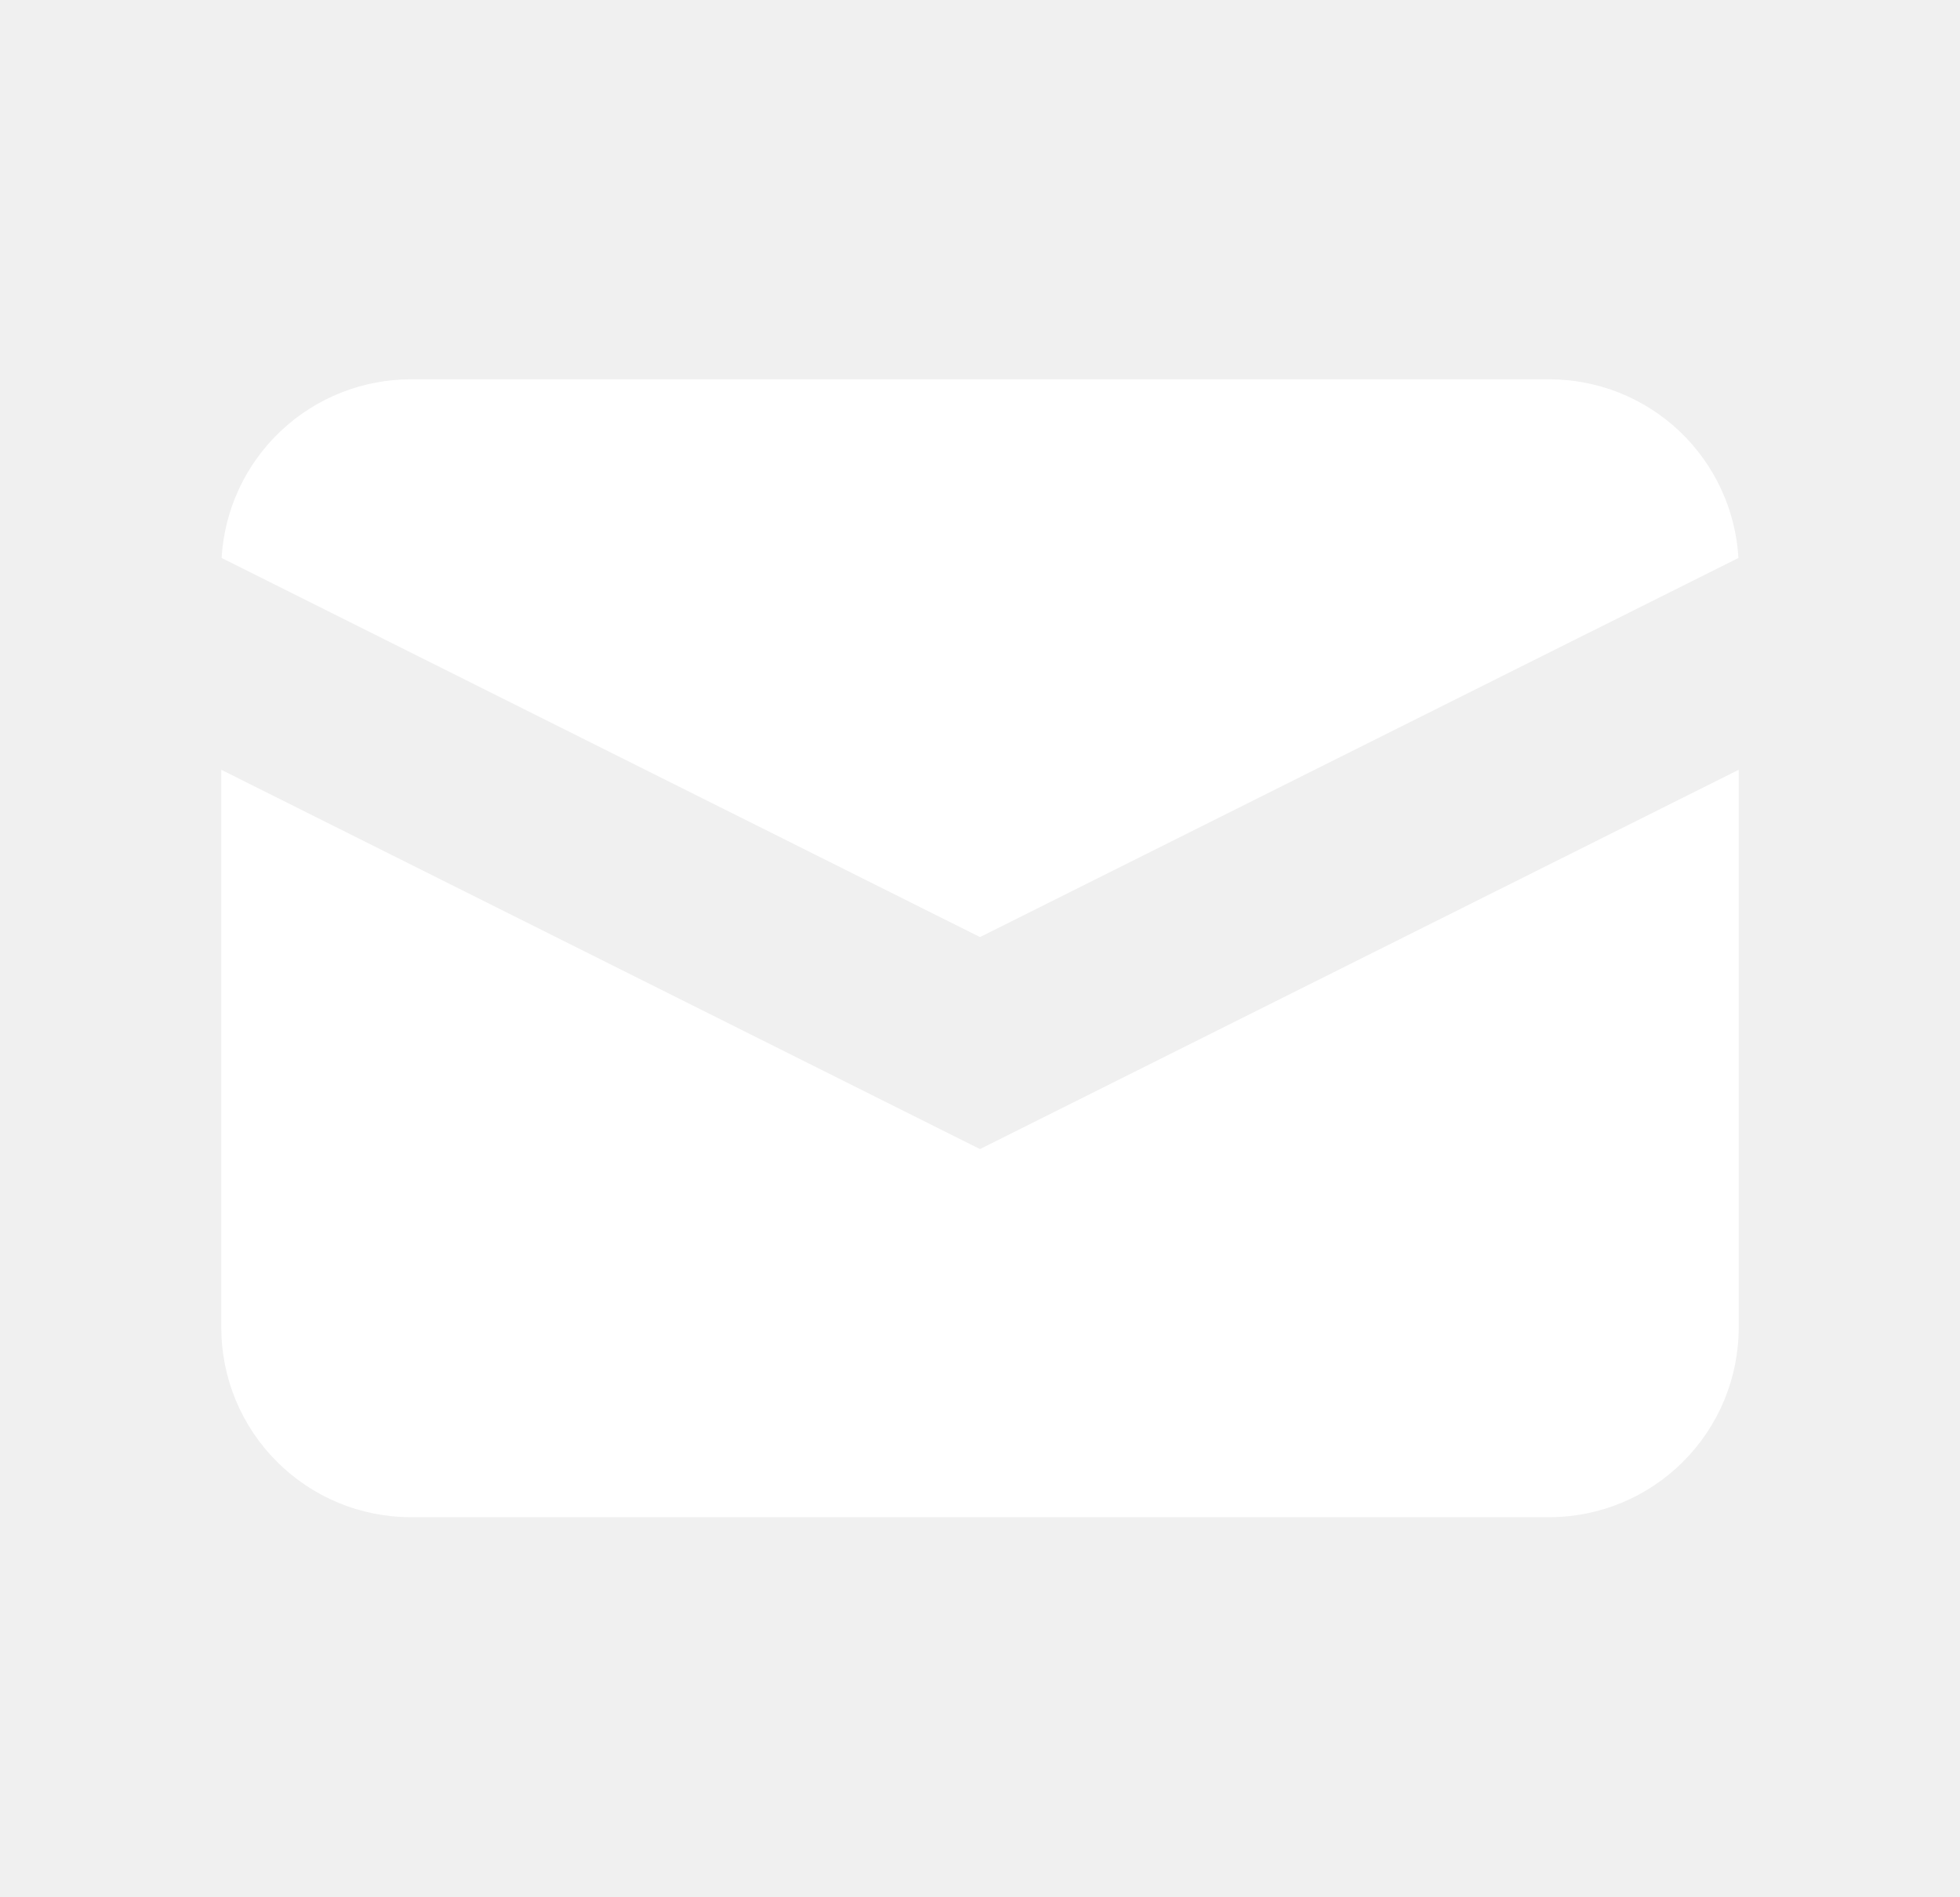
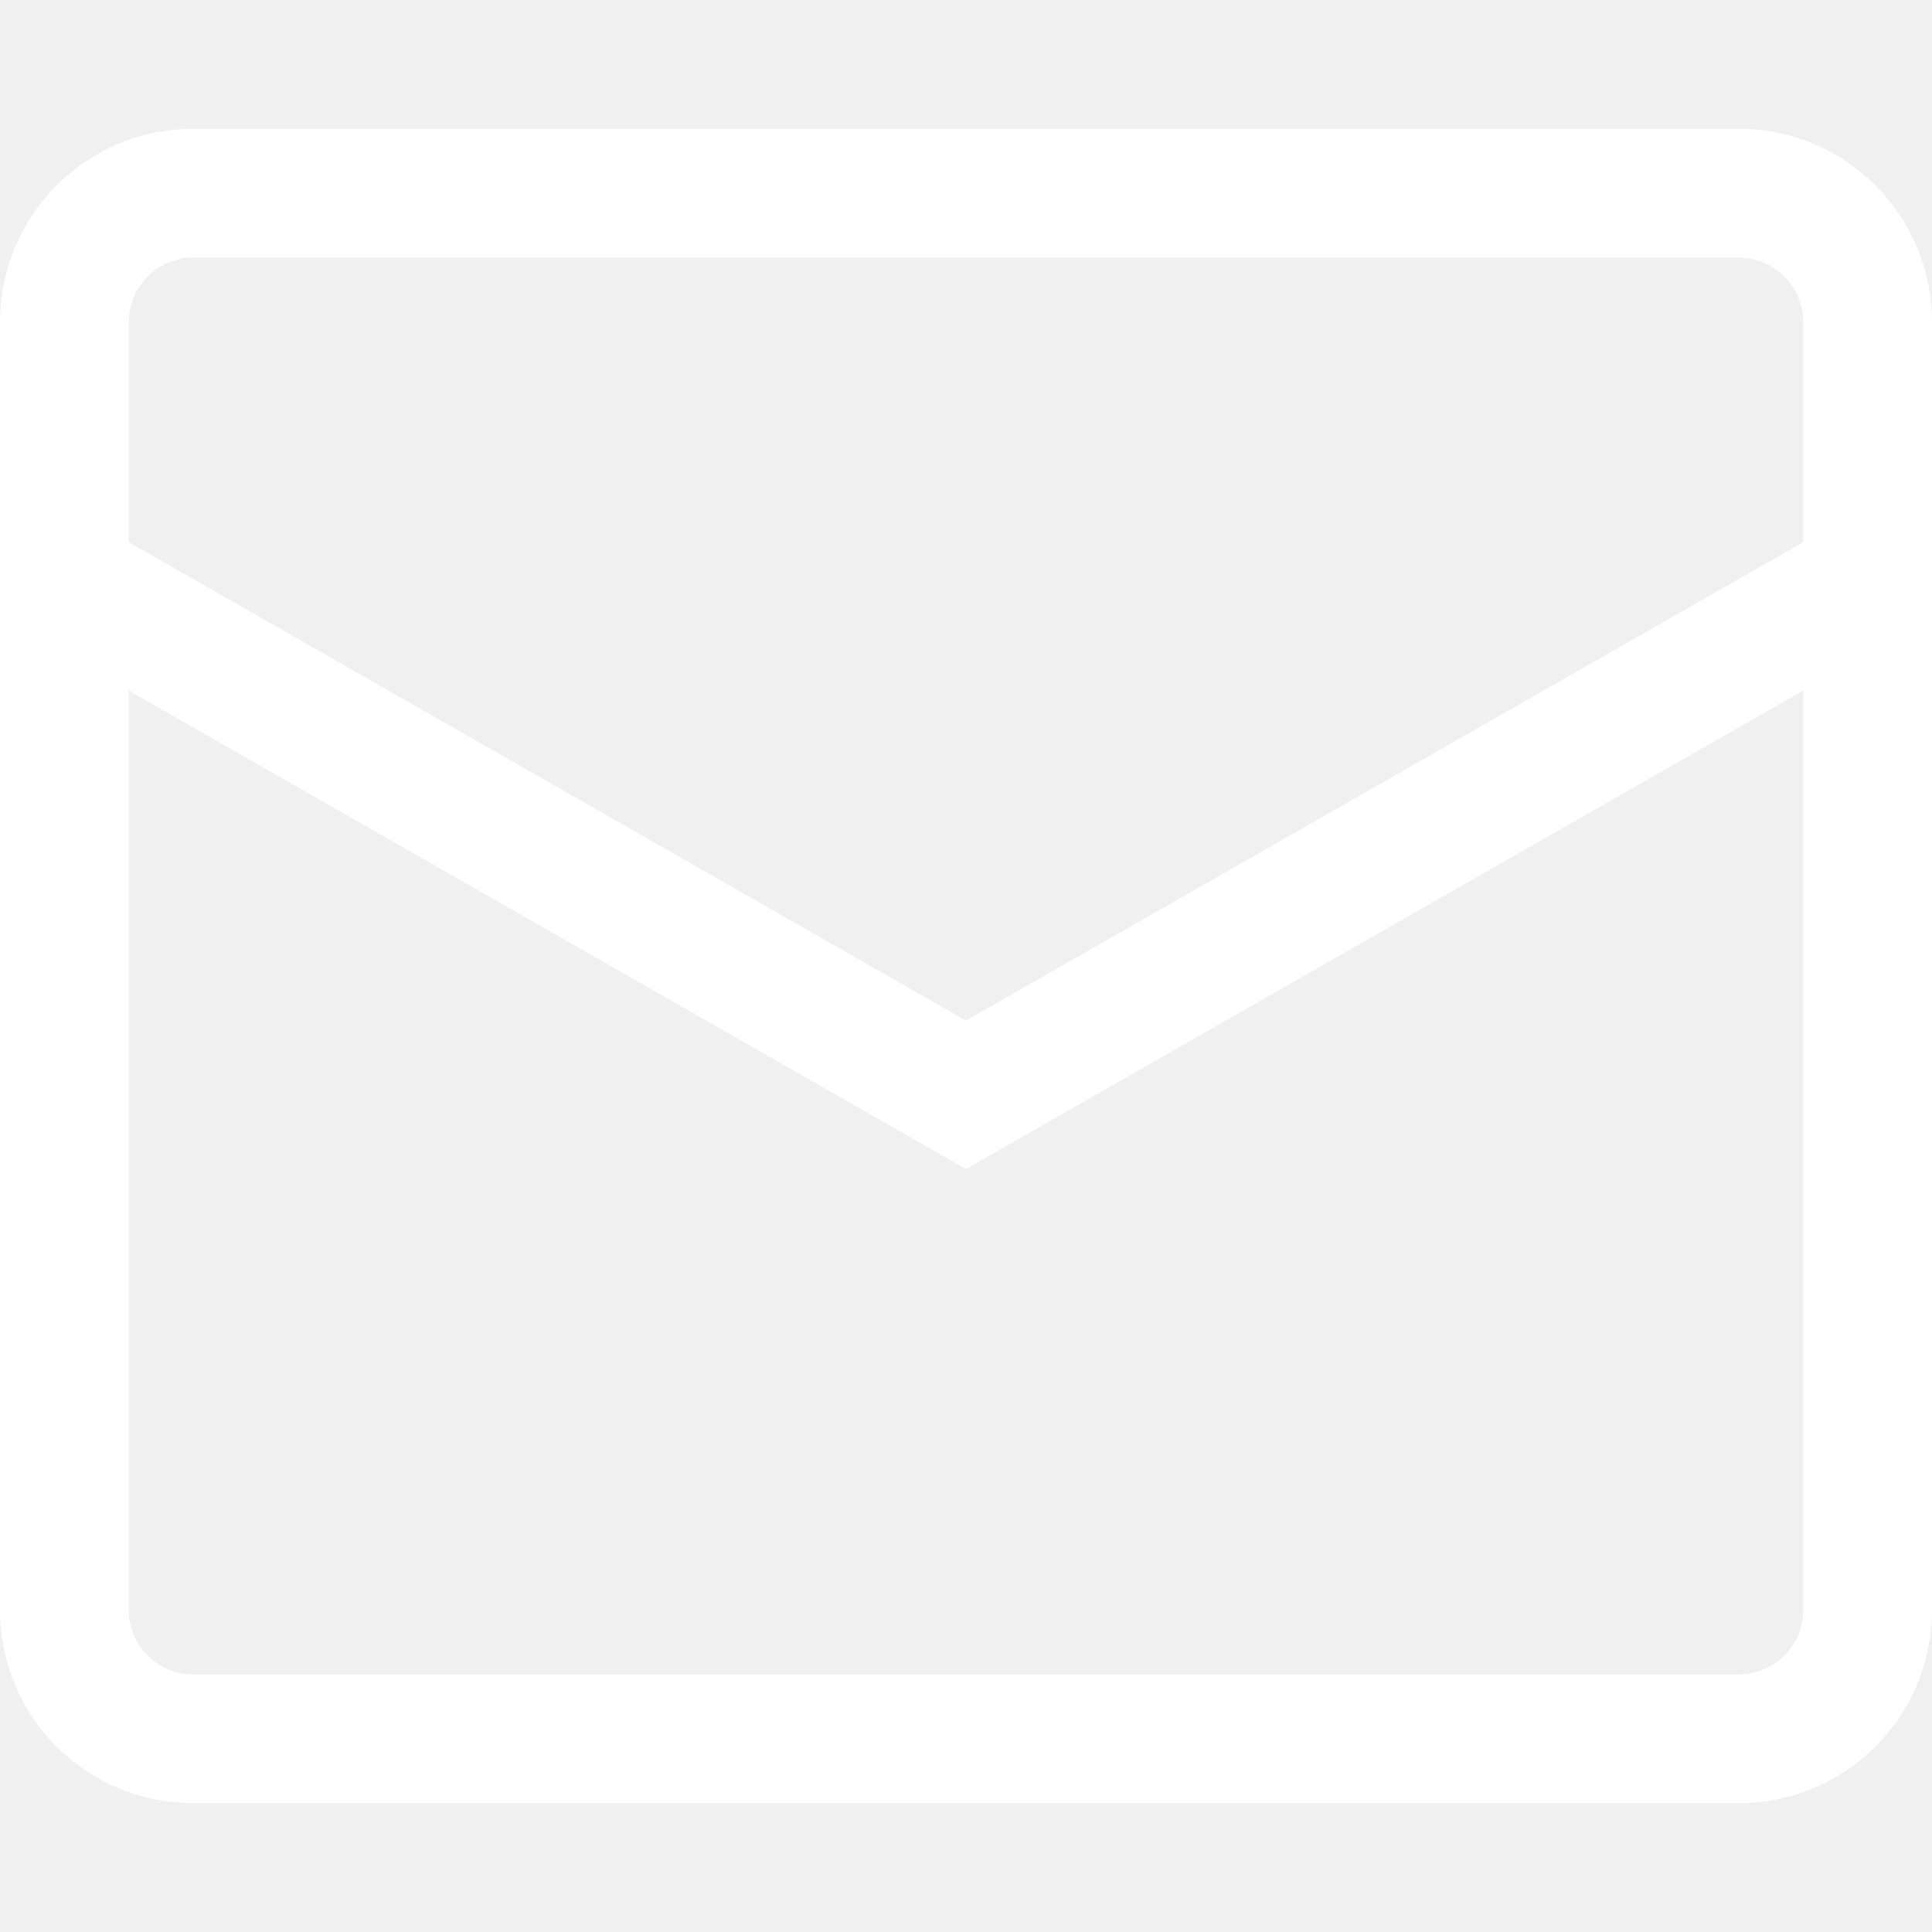
- <svg xmlns="http://www.w3.org/2000/svg" width="31" height="30" viewBox="0 0 31 30" fill="none">
-   <path fill-rule="evenodd" clip-rule="evenodd" d="M15.5 14.823L3.505 8.826C3.549 8.062 3.884 7.343 4.441 6.818C4.998 6.292 5.735 6 6.5 6H24.5C25.266 6 26.003 6.292 26.56 6.818C27.116 7.343 27.451 8.062 27.496 8.826L15.5 14.823ZM15.5 18.177L27.5 12.177V21C27.5 21.796 27.184 22.559 26.621 23.121C26.059 23.684 25.296 24 24.5 24H6.5C5.704 24 4.941 23.684 4.379 23.121C3.816 22.559 3.5 21.796 3.5 21V12.177L15.5 18.177Z" fill="white" />
+ <svg xmlns="http://www.w3.org/2000/svg" width="1em" height="1em" viewBox="0 0 15 15">
+   <path fill="none" stroke="white" d="m.5 4.5l7 4l7-4m-13-3h12a1 1 0 0 1 1 1v10a1 1 0 0 1-1 1h-12a1 1 0 0 1-1-1v-10a1 1 0 0 1 1-1Z" />
</svg>
